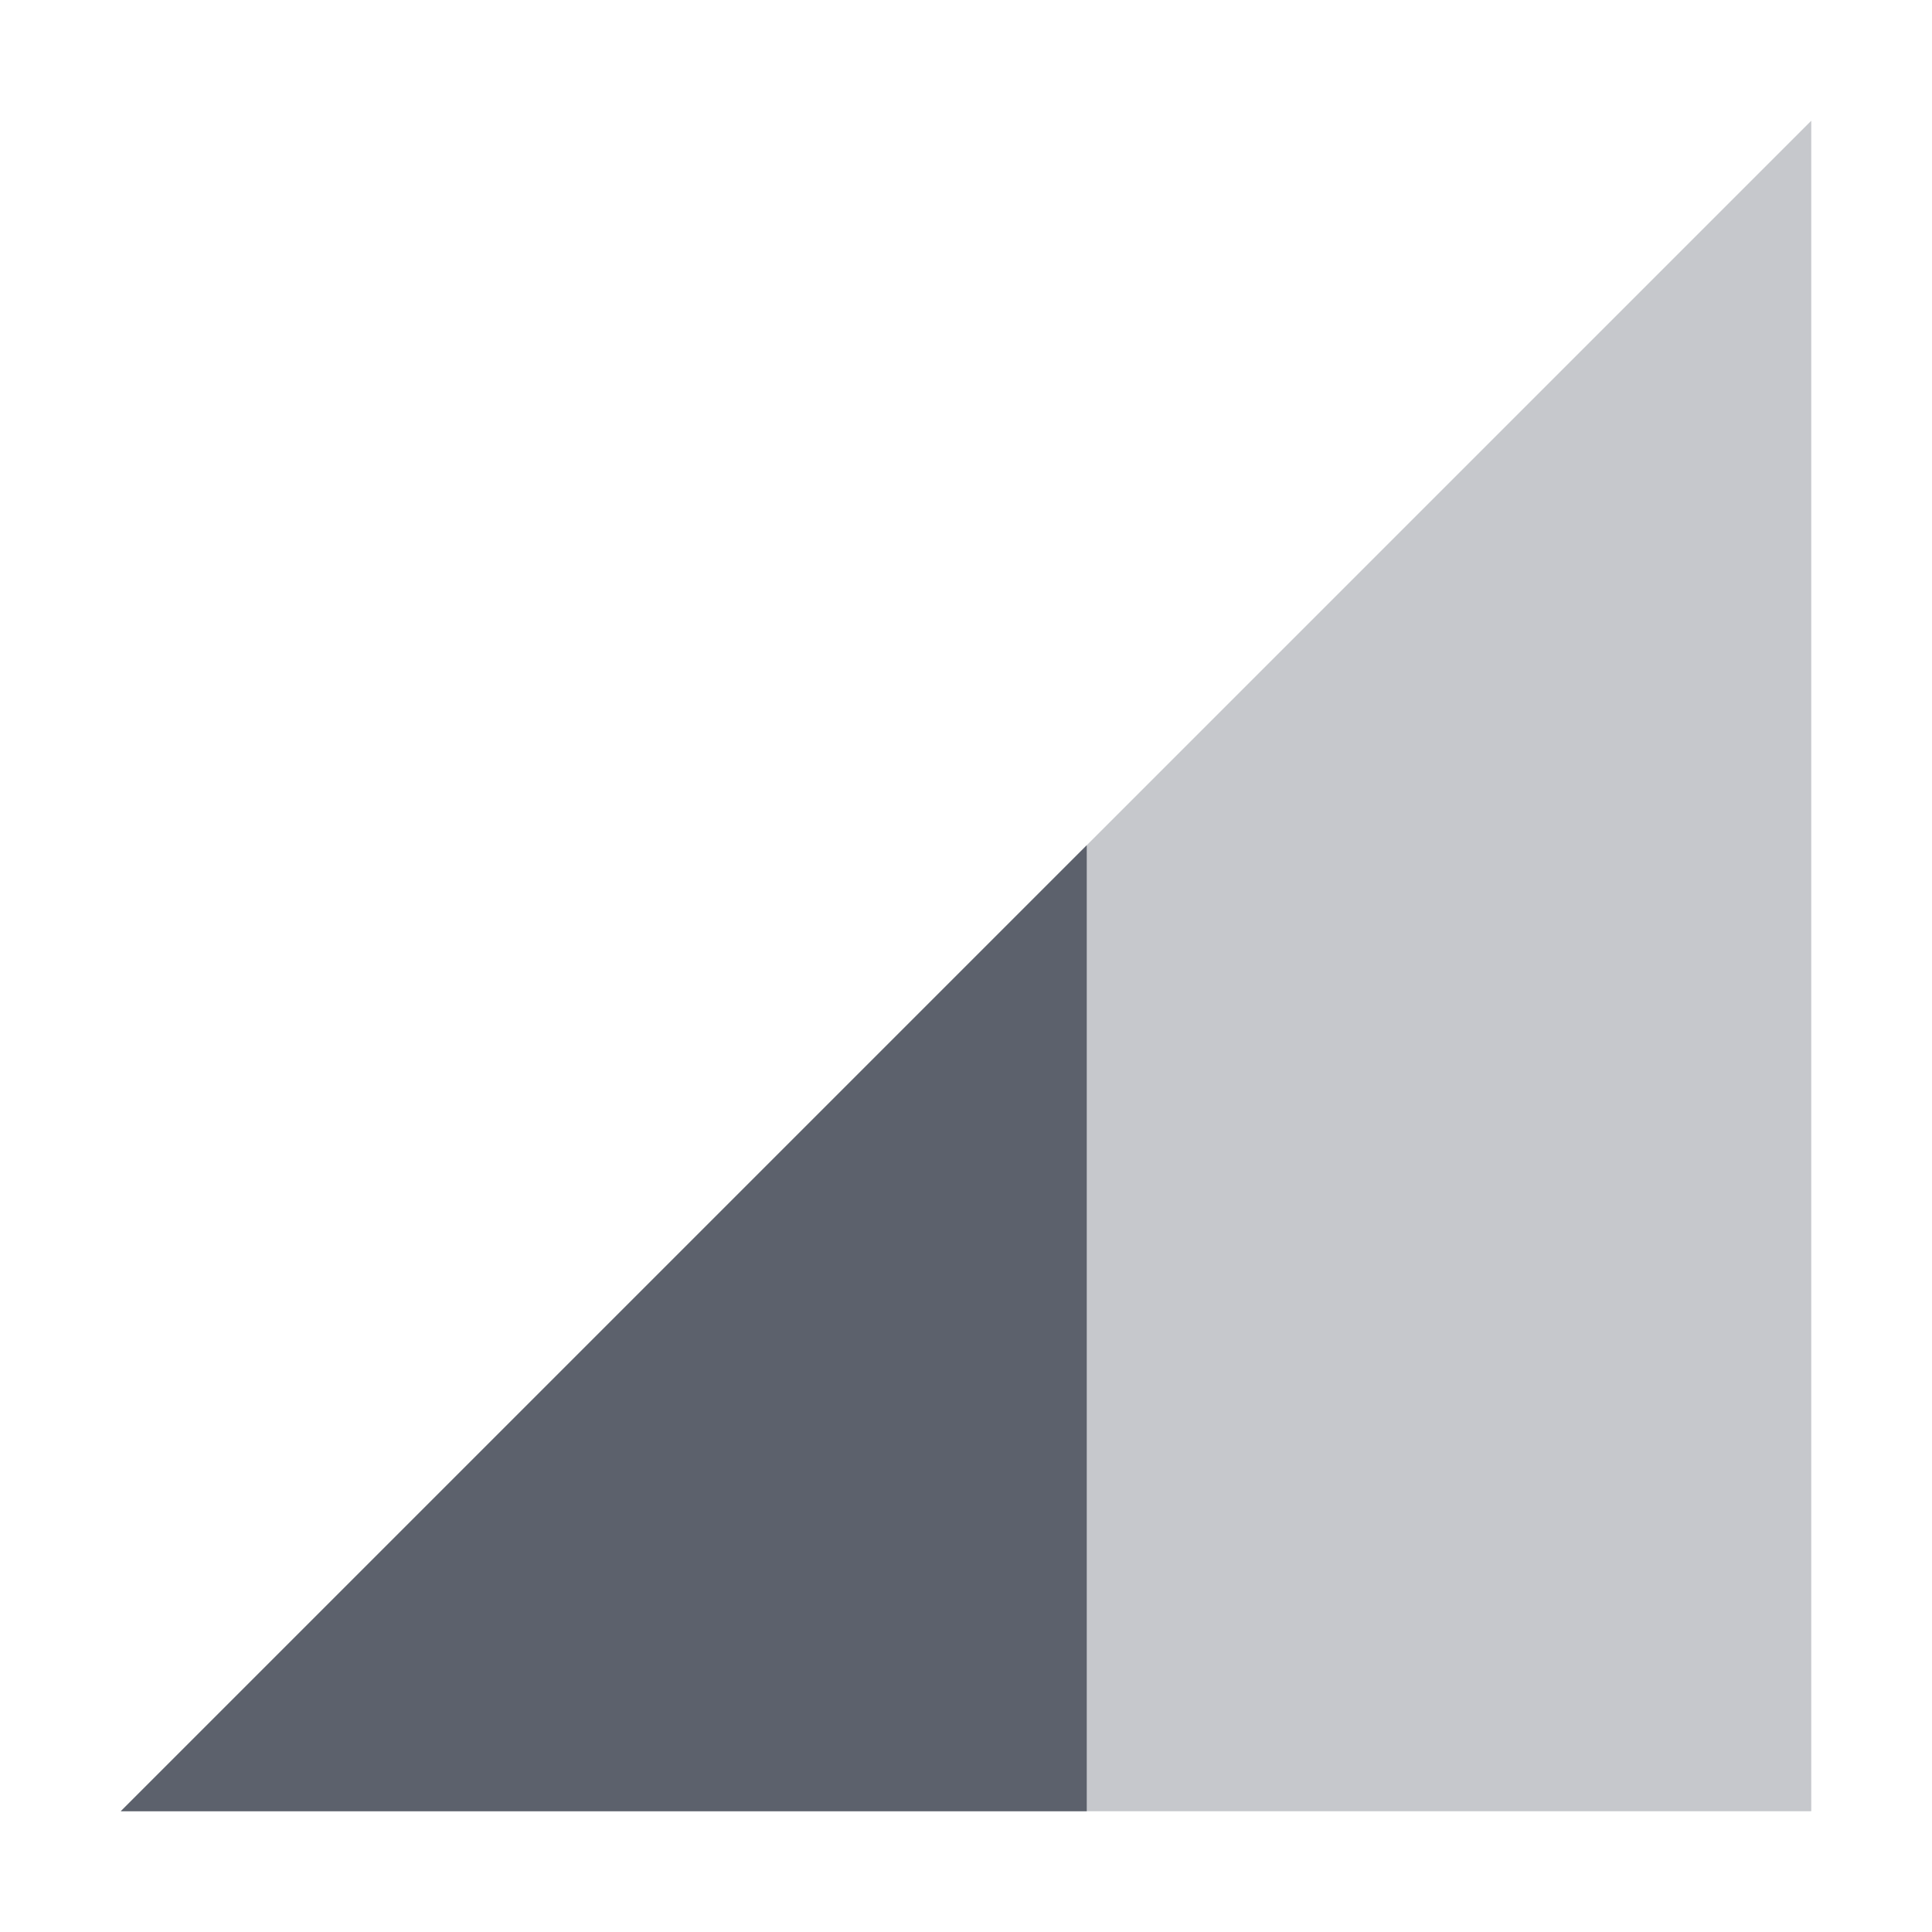
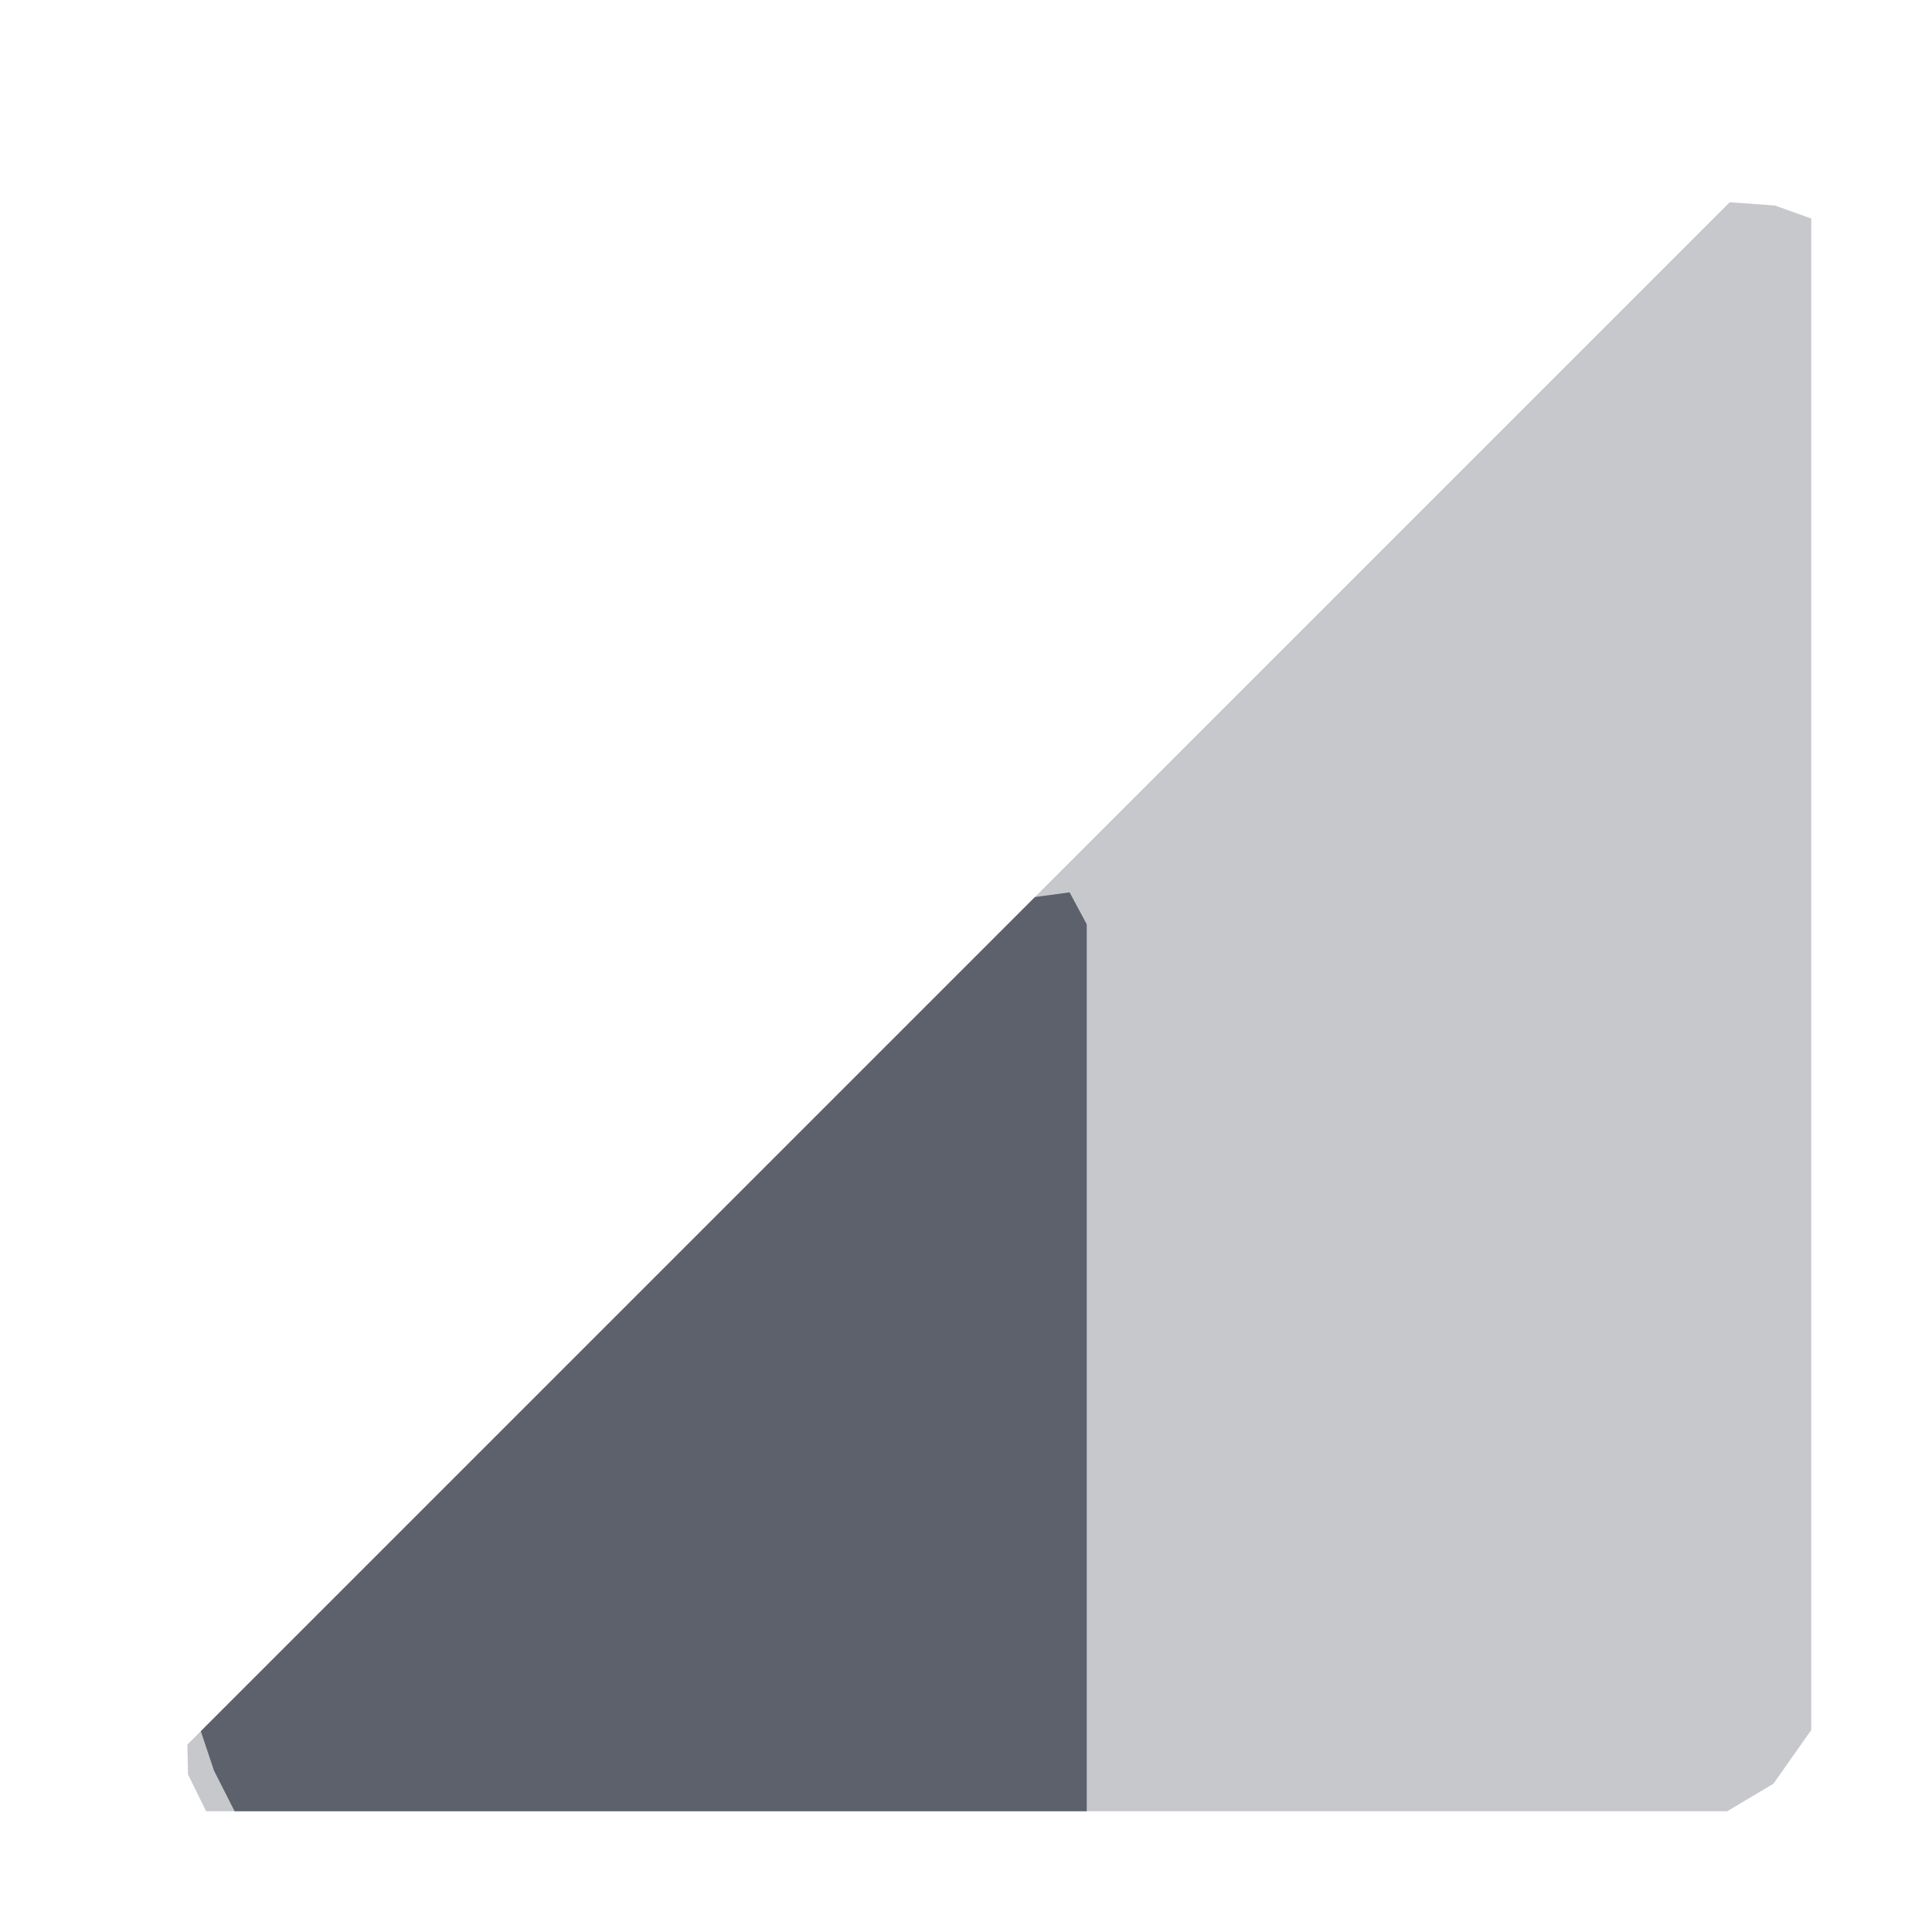
- <svg xmlns="http://www.w3.org/2000/svg" width="16" height="16" version="1.1">
-   <path style="opacity:.35;fill:#5c616c" d="M 1,15 15,1 V 15 Z" />
-   <path style="fill:#5c616c" d="M 9,7 1,15 H 9 Z" />
+ <svg xmlns="http://www.w3.org/2000/svg" width="16" height="16" version="1.1" id="svg6">
+   <defs id="defs10" />
+   <path style="opacity:0.35;fill:#5c616c" d="M 1.557,14.695 1.552,14.448 14.325,1.675 14.699,1.702 15,1.81 V 14.327 L 14.687,14.772 14.304,15 H 1.707 Z" id="path2" />
+   <path style="fill:#5c616c" d="M 8.858,7.39 8.571,7.429 1.663,14.337 1.772,14.663 1.943,15 9,15 V 7.655 Z" id="path4" />
</svg>
